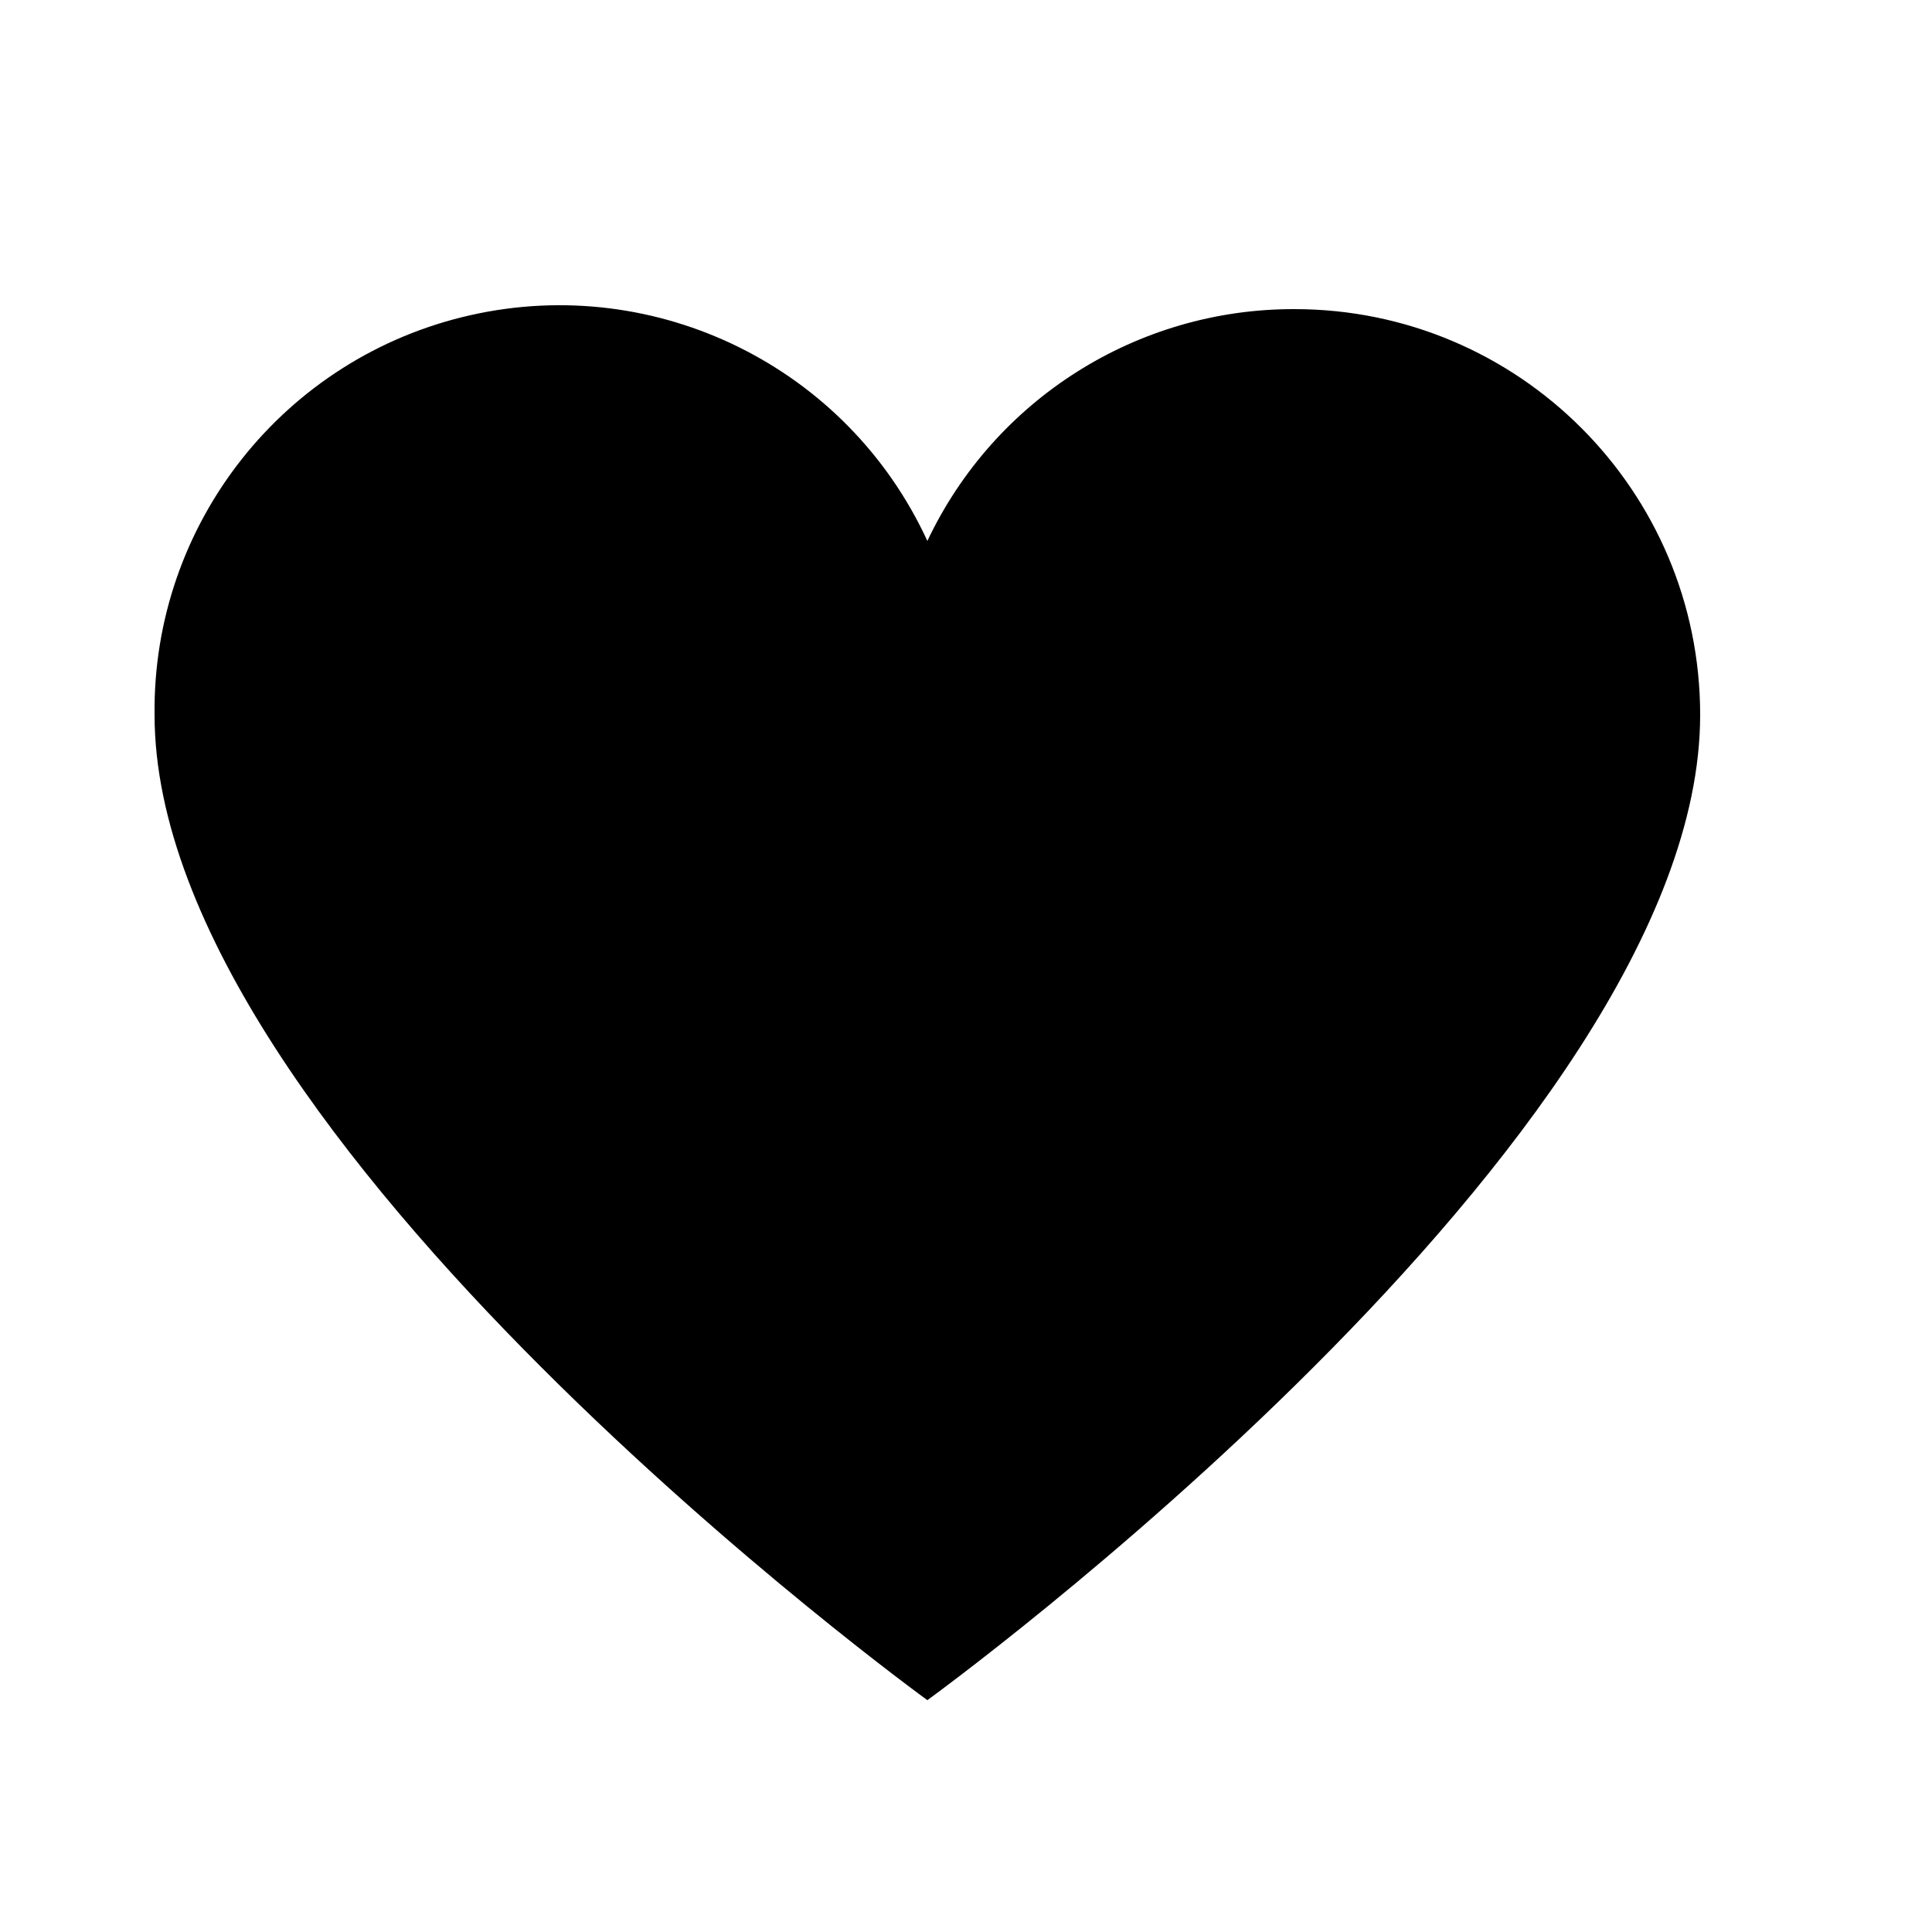
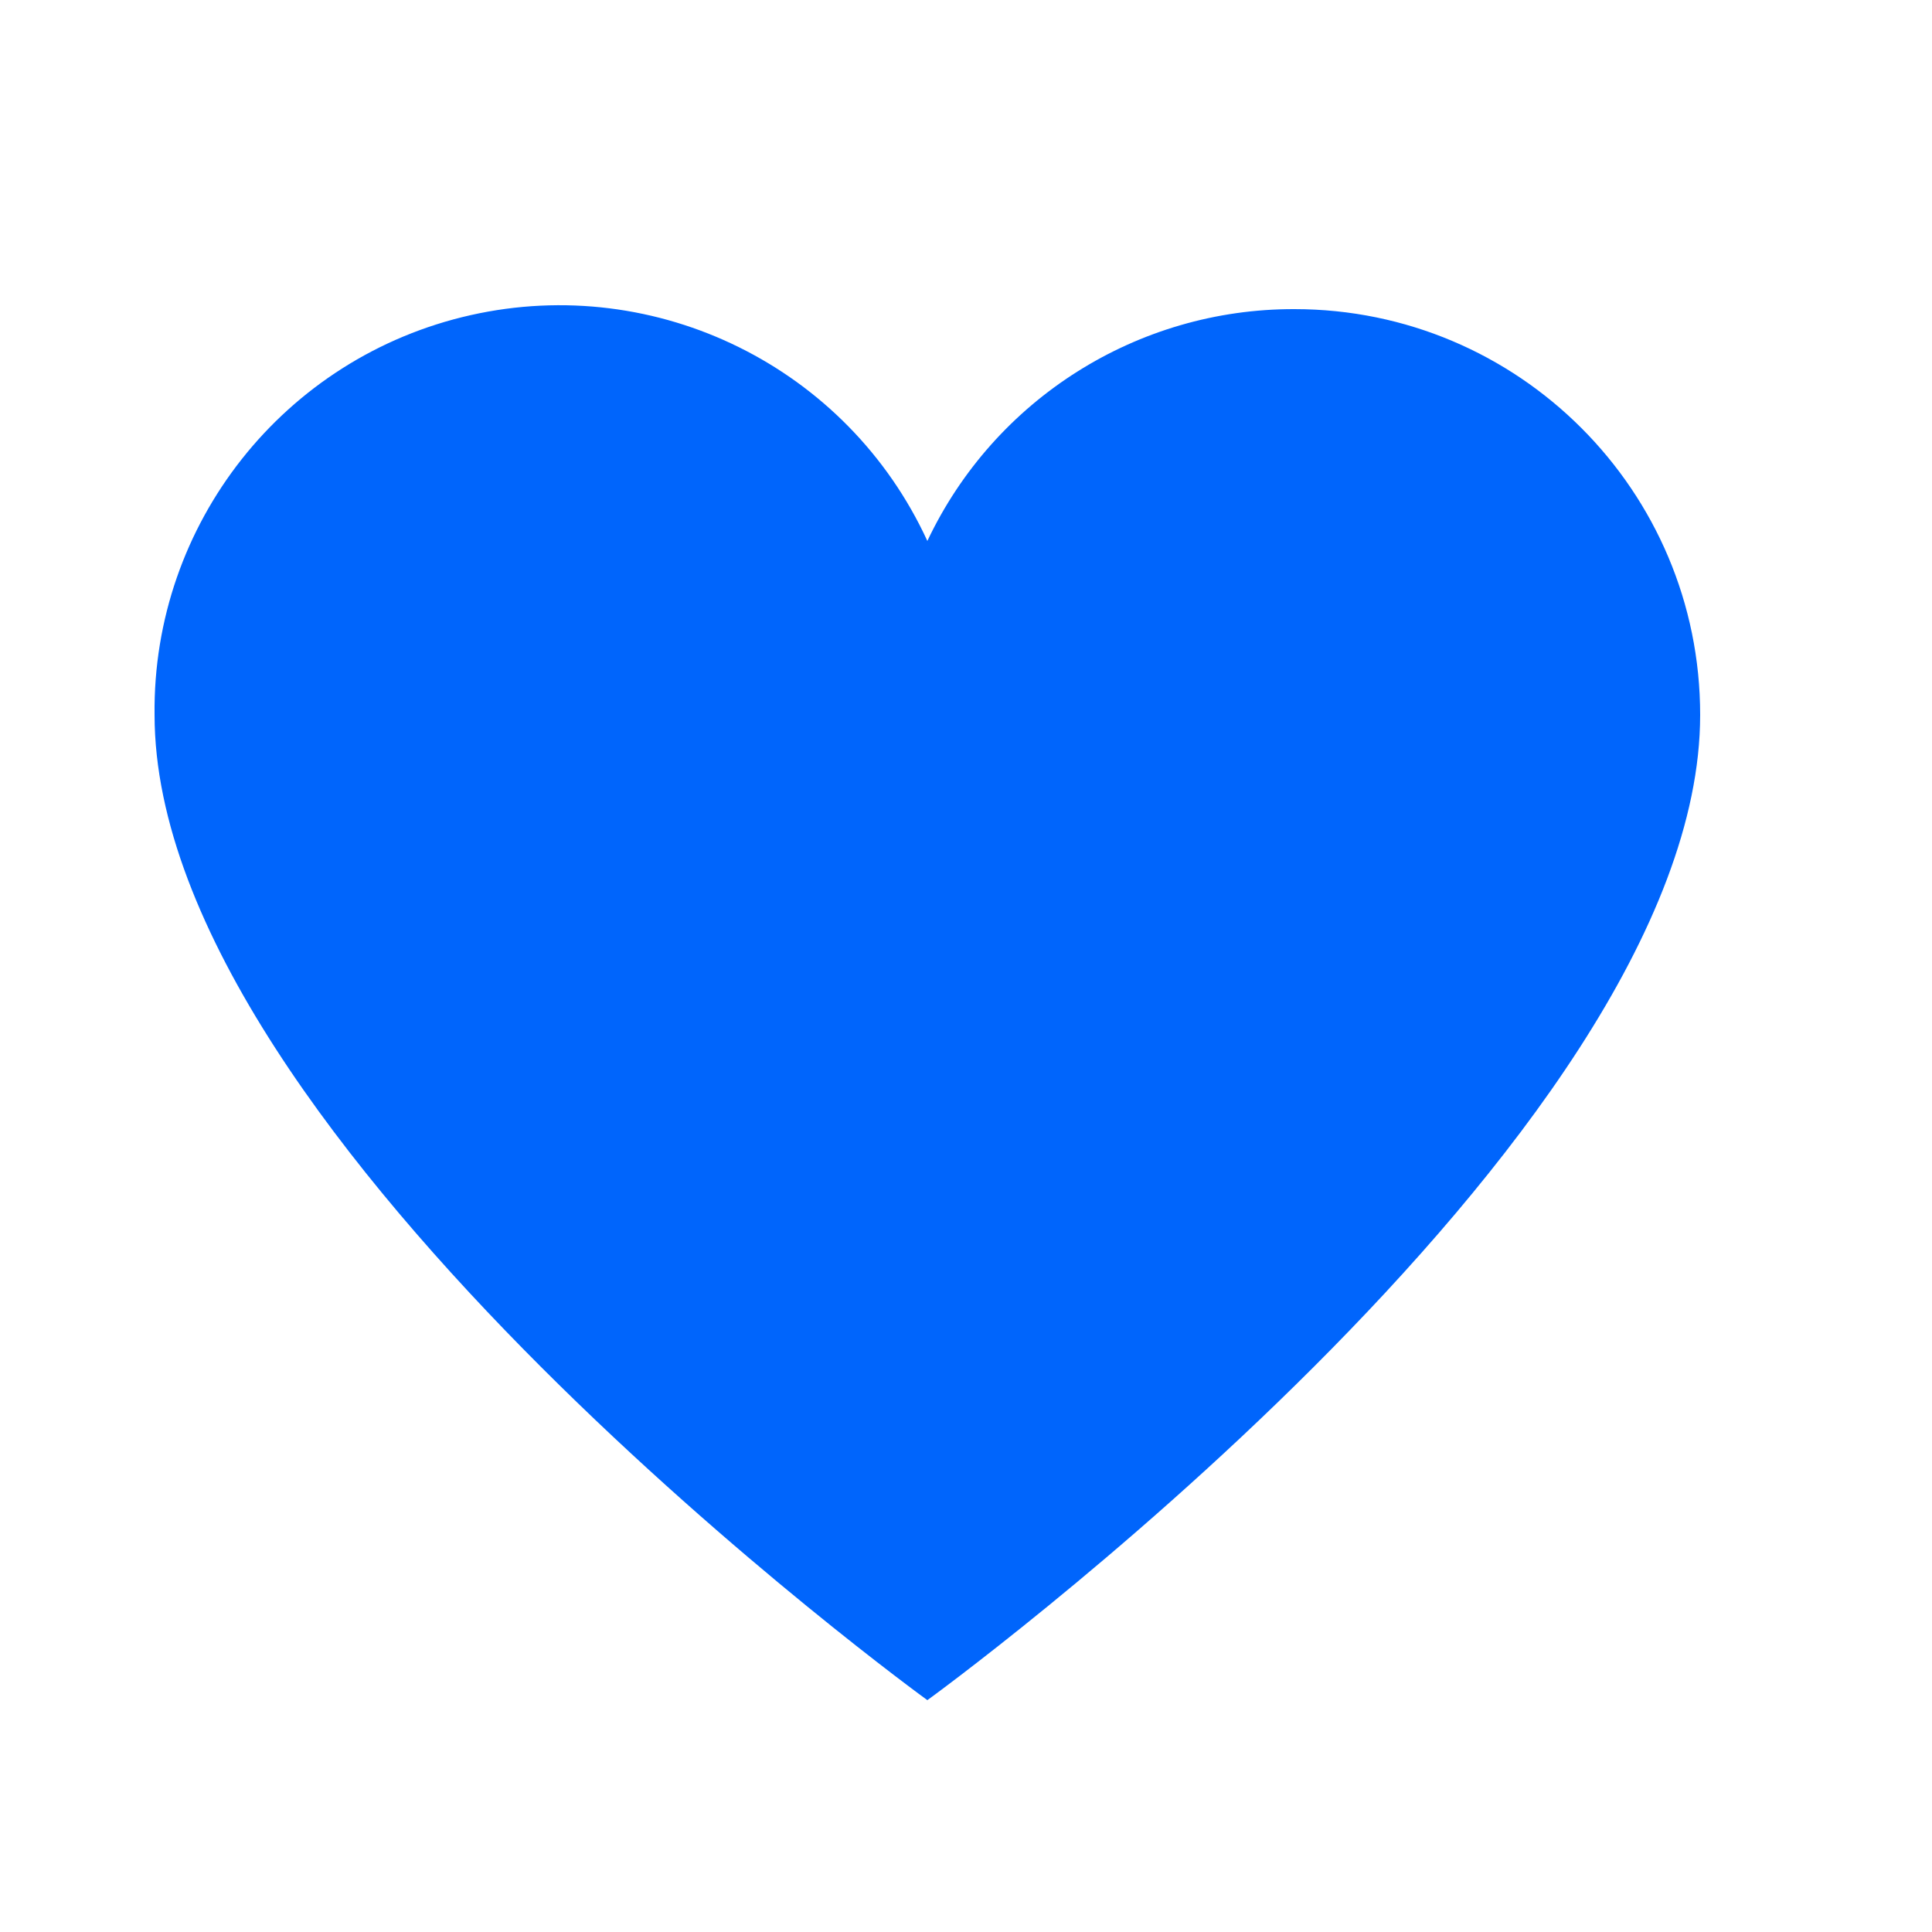
<svg xmlns="http://www.w3.org/2000/svg" width="12" height="12" viewBox="-2 -3 25 25">
-   <path d="M14.75 1A5.24 5.24 0 0 0 10 4 5.24 5.24 0 0 0 0 6.25C0 11.75 10 19 10 19s10-7.25 10-12.75A5.25 5.25 0 0 0 14.75 1z" />
+   <path fill="#0065fc" d="M14.75 1A5.24 5.24 0 0 0 10 4 5.24 5.24 0 0 0 0 6.25C0 11.75 10 19 10 19s10-7.25 10-12.75A5.25 5.25 0 0 0 14.75 1z" />
</svg>
